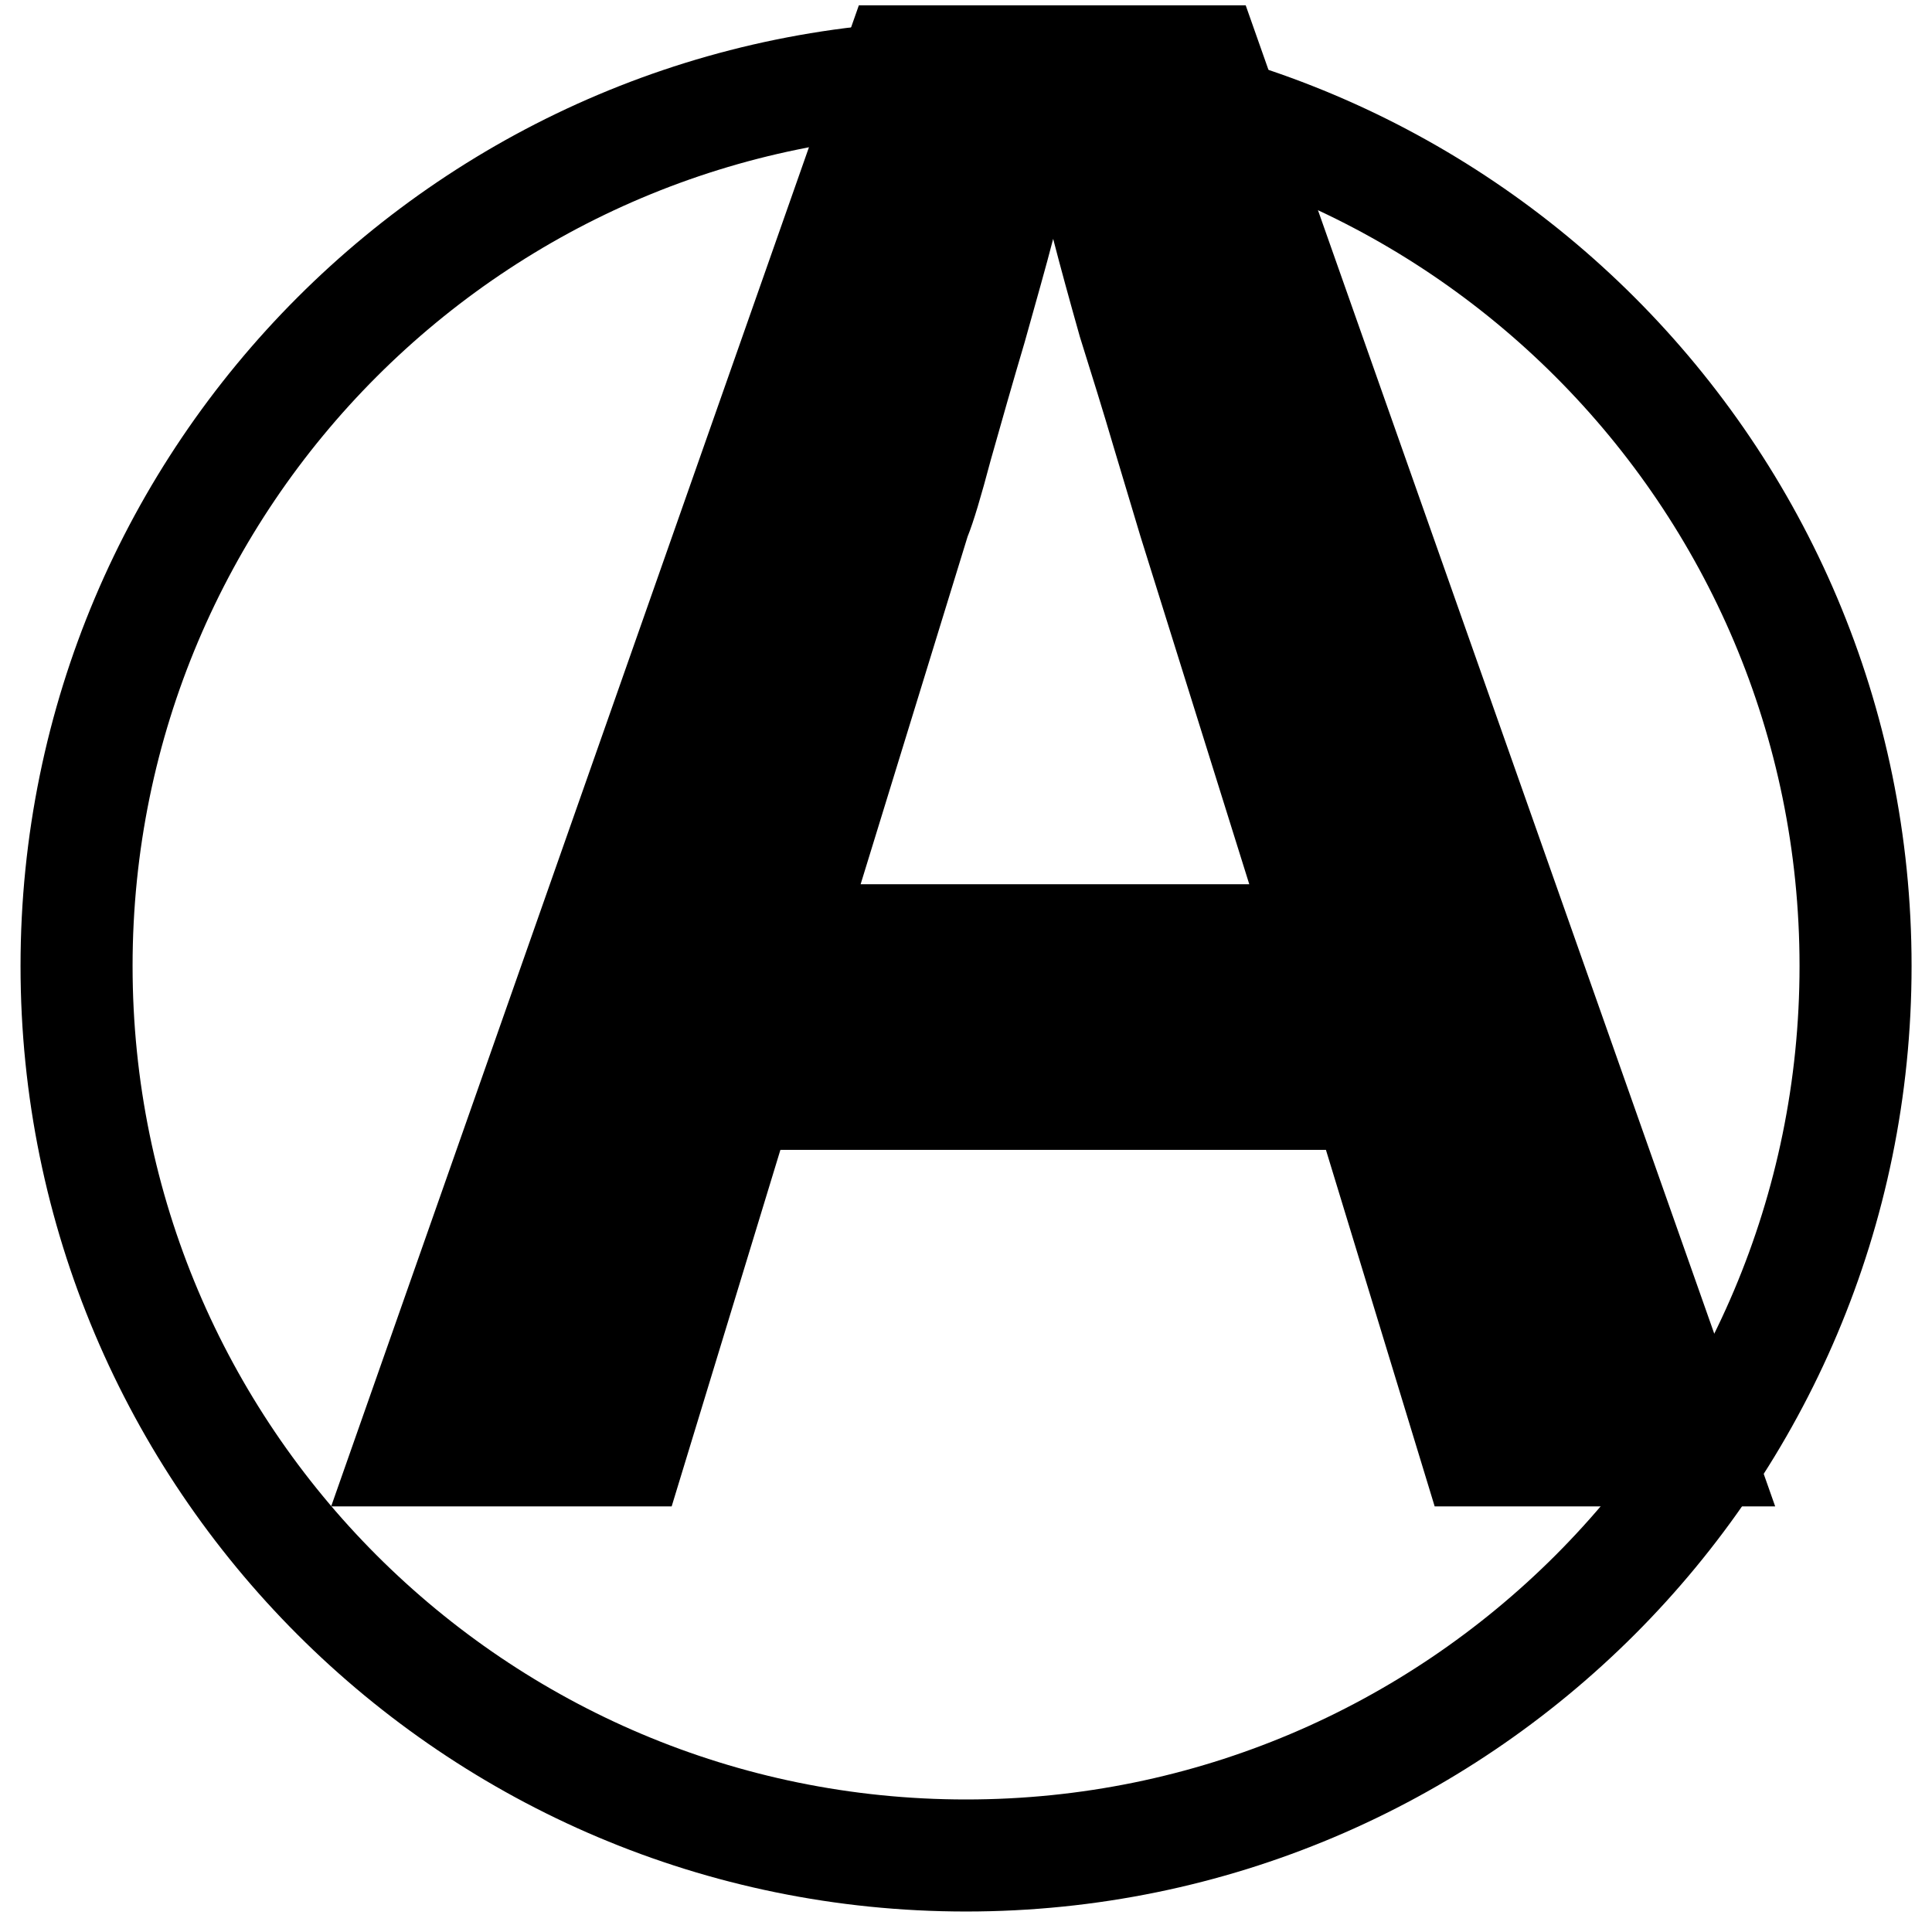
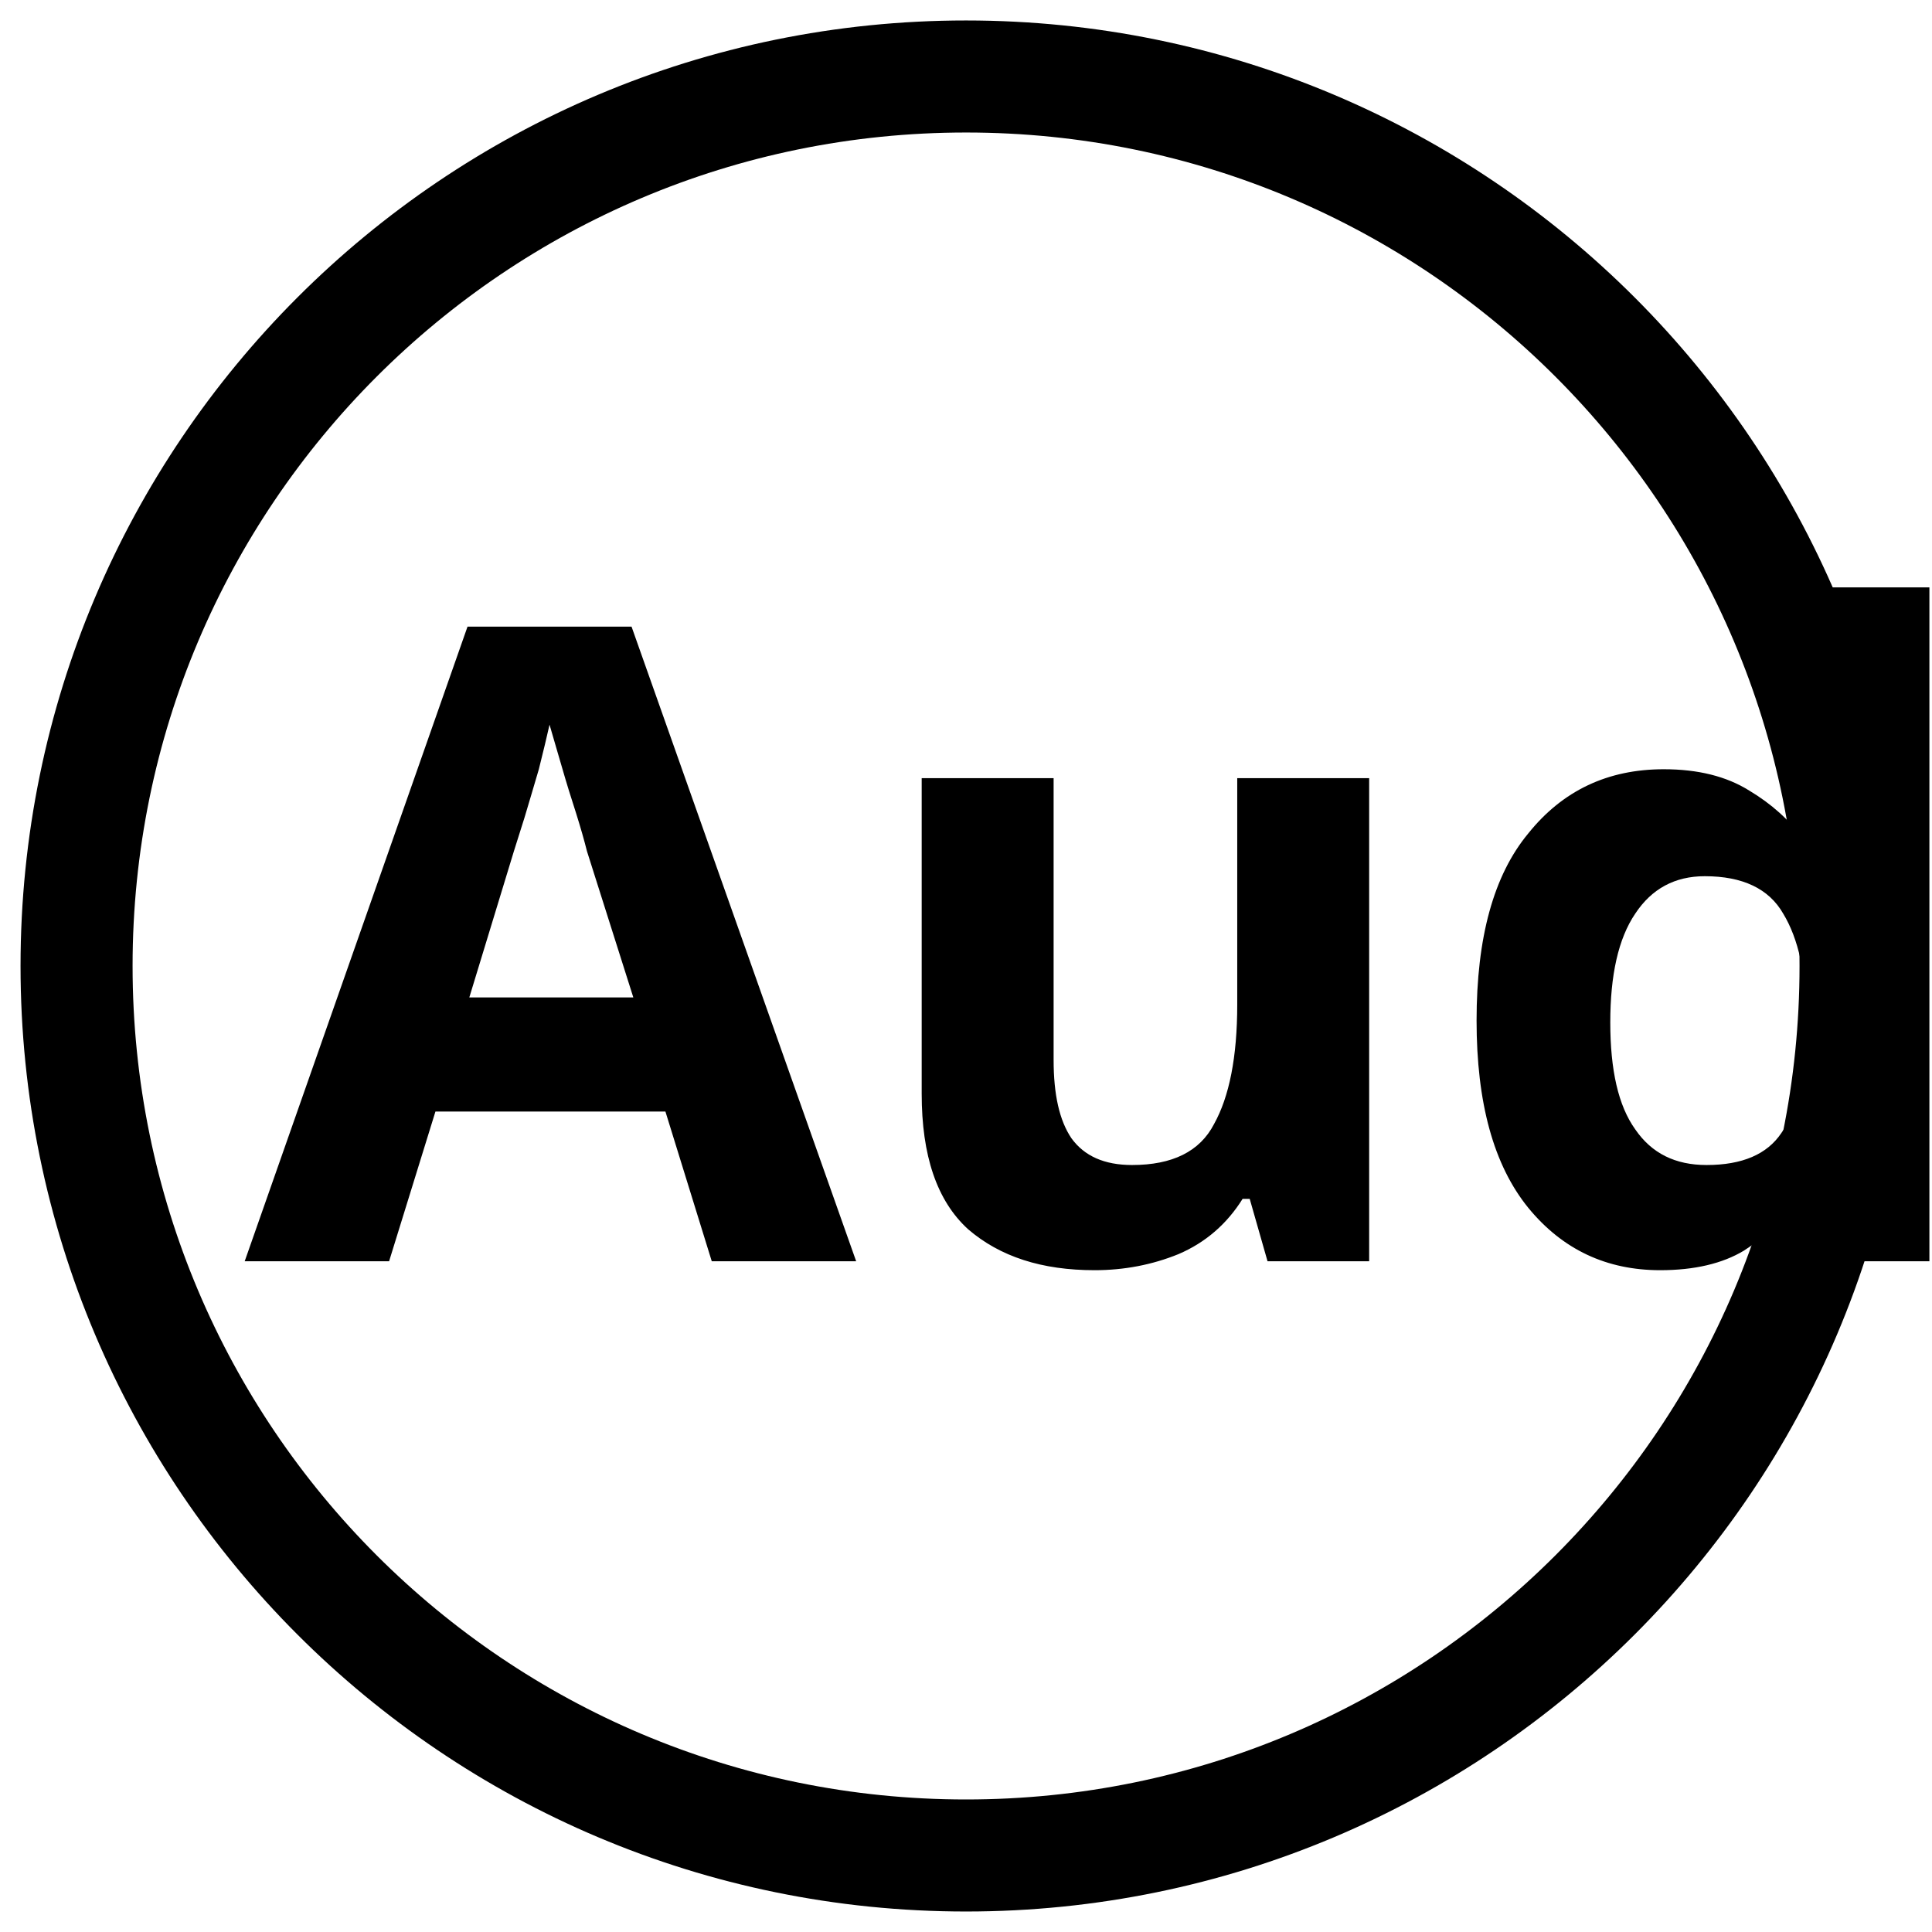
<svg xmlns="http://www.w3.org/2000/svg" xmlns:ns1="http://www.openswatchbook.org/uri/2009/osb" width="64" height="64" viewBox="0 0 16.933 16.933" version="1.1" id="svg8">
  <defs id="defs2">
    <linearGradient id="linearGradient4534" ns1:paint="solid">
      <stop style="stop-color:#000000;stop-opacity:1;" offset="0" id="stop4532" />
    </linearGradient>
  </defs>
  <g id="layer1" transform="translate(0,-280.0666)">
-     <text xml:space="preserve" style="font-style:normal;font-variant:normal;font-weight:bold;font-stretch:normal;font-size:18.344px;line-height:1.25;font-family:Calibri;-inkscape-font-specification:'Calibri Bold';letter-spacing:0px;word-spacing:0px;fill:#000000;fill-opacity:1;stroke:none;stroke-width:0.265" x="2.904" y="293.27" id="text6050">
-       <tspan id="tspan6048" x="2.904" y="293.27" style="font-style:normal;font-variant:normal;font-weight:bold;font-stretch:normal;font-size:18.344px;font-family:Calibri;-inkscape-font-specification:'Calibri Bold';stroke-width:0.265">A</tspan>
+     <text xml:space="preserve" style="font-style:normal;font-variant:normal;font-weight:bold;font-stretch:normal;font-size:18.344px;line-height:1.25;font-family:Calibri;-inkscape-font-specification:'Calibri Bold';letter-spacing:0px;word-spacing:0px;fill:#000000;fill-opacity:1;stroke:none;stroke-width:0.265" x="2.143" y="291.122" id="text6050">
+       <tspan id="tspan6048" x="2.143" y="291.122" style="font-style:normal;font-variant:normal;font-weight:bold;font-stretch:normal;font-size:7.761px;line-height:0;font-family:Calibri;-inkscape-font-specification:'Calibri Bold';stroke-width:0.265">Aud</tspan>
    </text>
-     <circle id="path3723-5" cx="8.467" cy="288.533" style="fill:none;fill-opacity:1;stroke:#000000;stroke-width:0.982;stroke-miterlimit:4;stroke-dasharray:none;stroke-opacity:1" r="7.796" />
+     <circle id="path3723" cx="8.467" cy="288.533" style="fill:none;fill-opacity:1;stroke:#000000;stroke-width:0.982;stroke-miterlimit:4;stroke-dasharray:none;stroke-opacity:1" r="7.796" />
  </g>
</svg>
